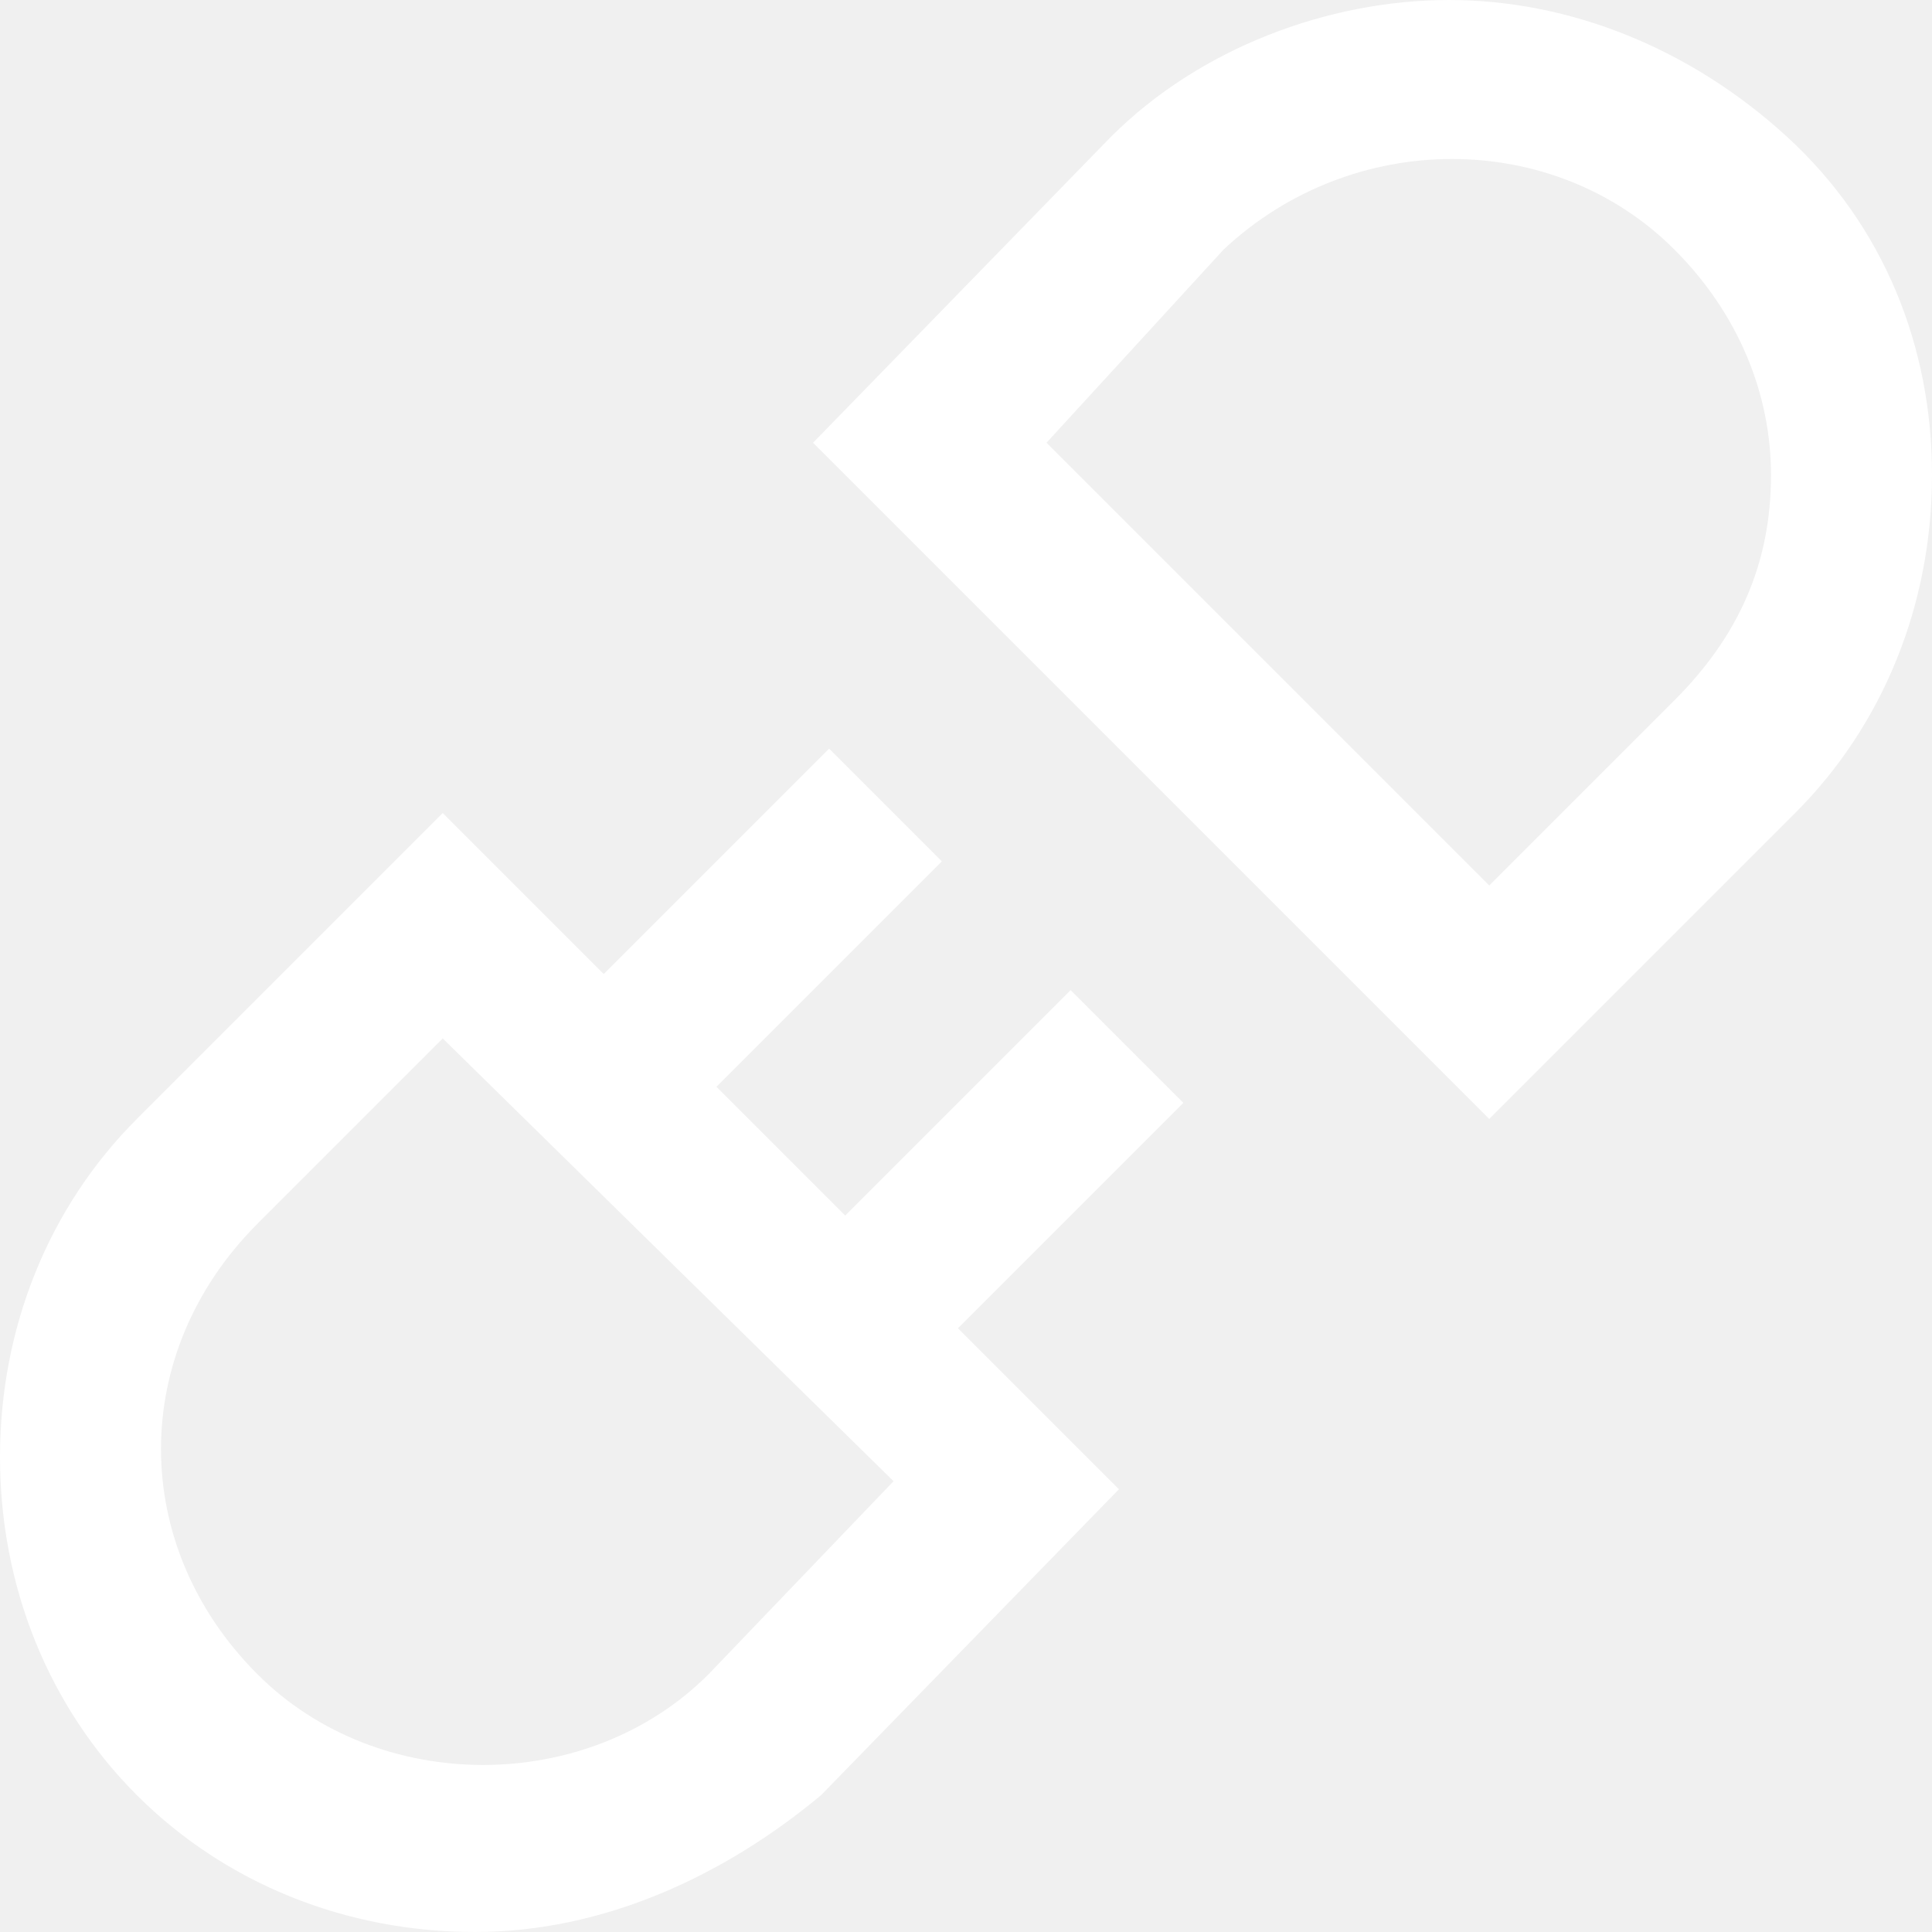
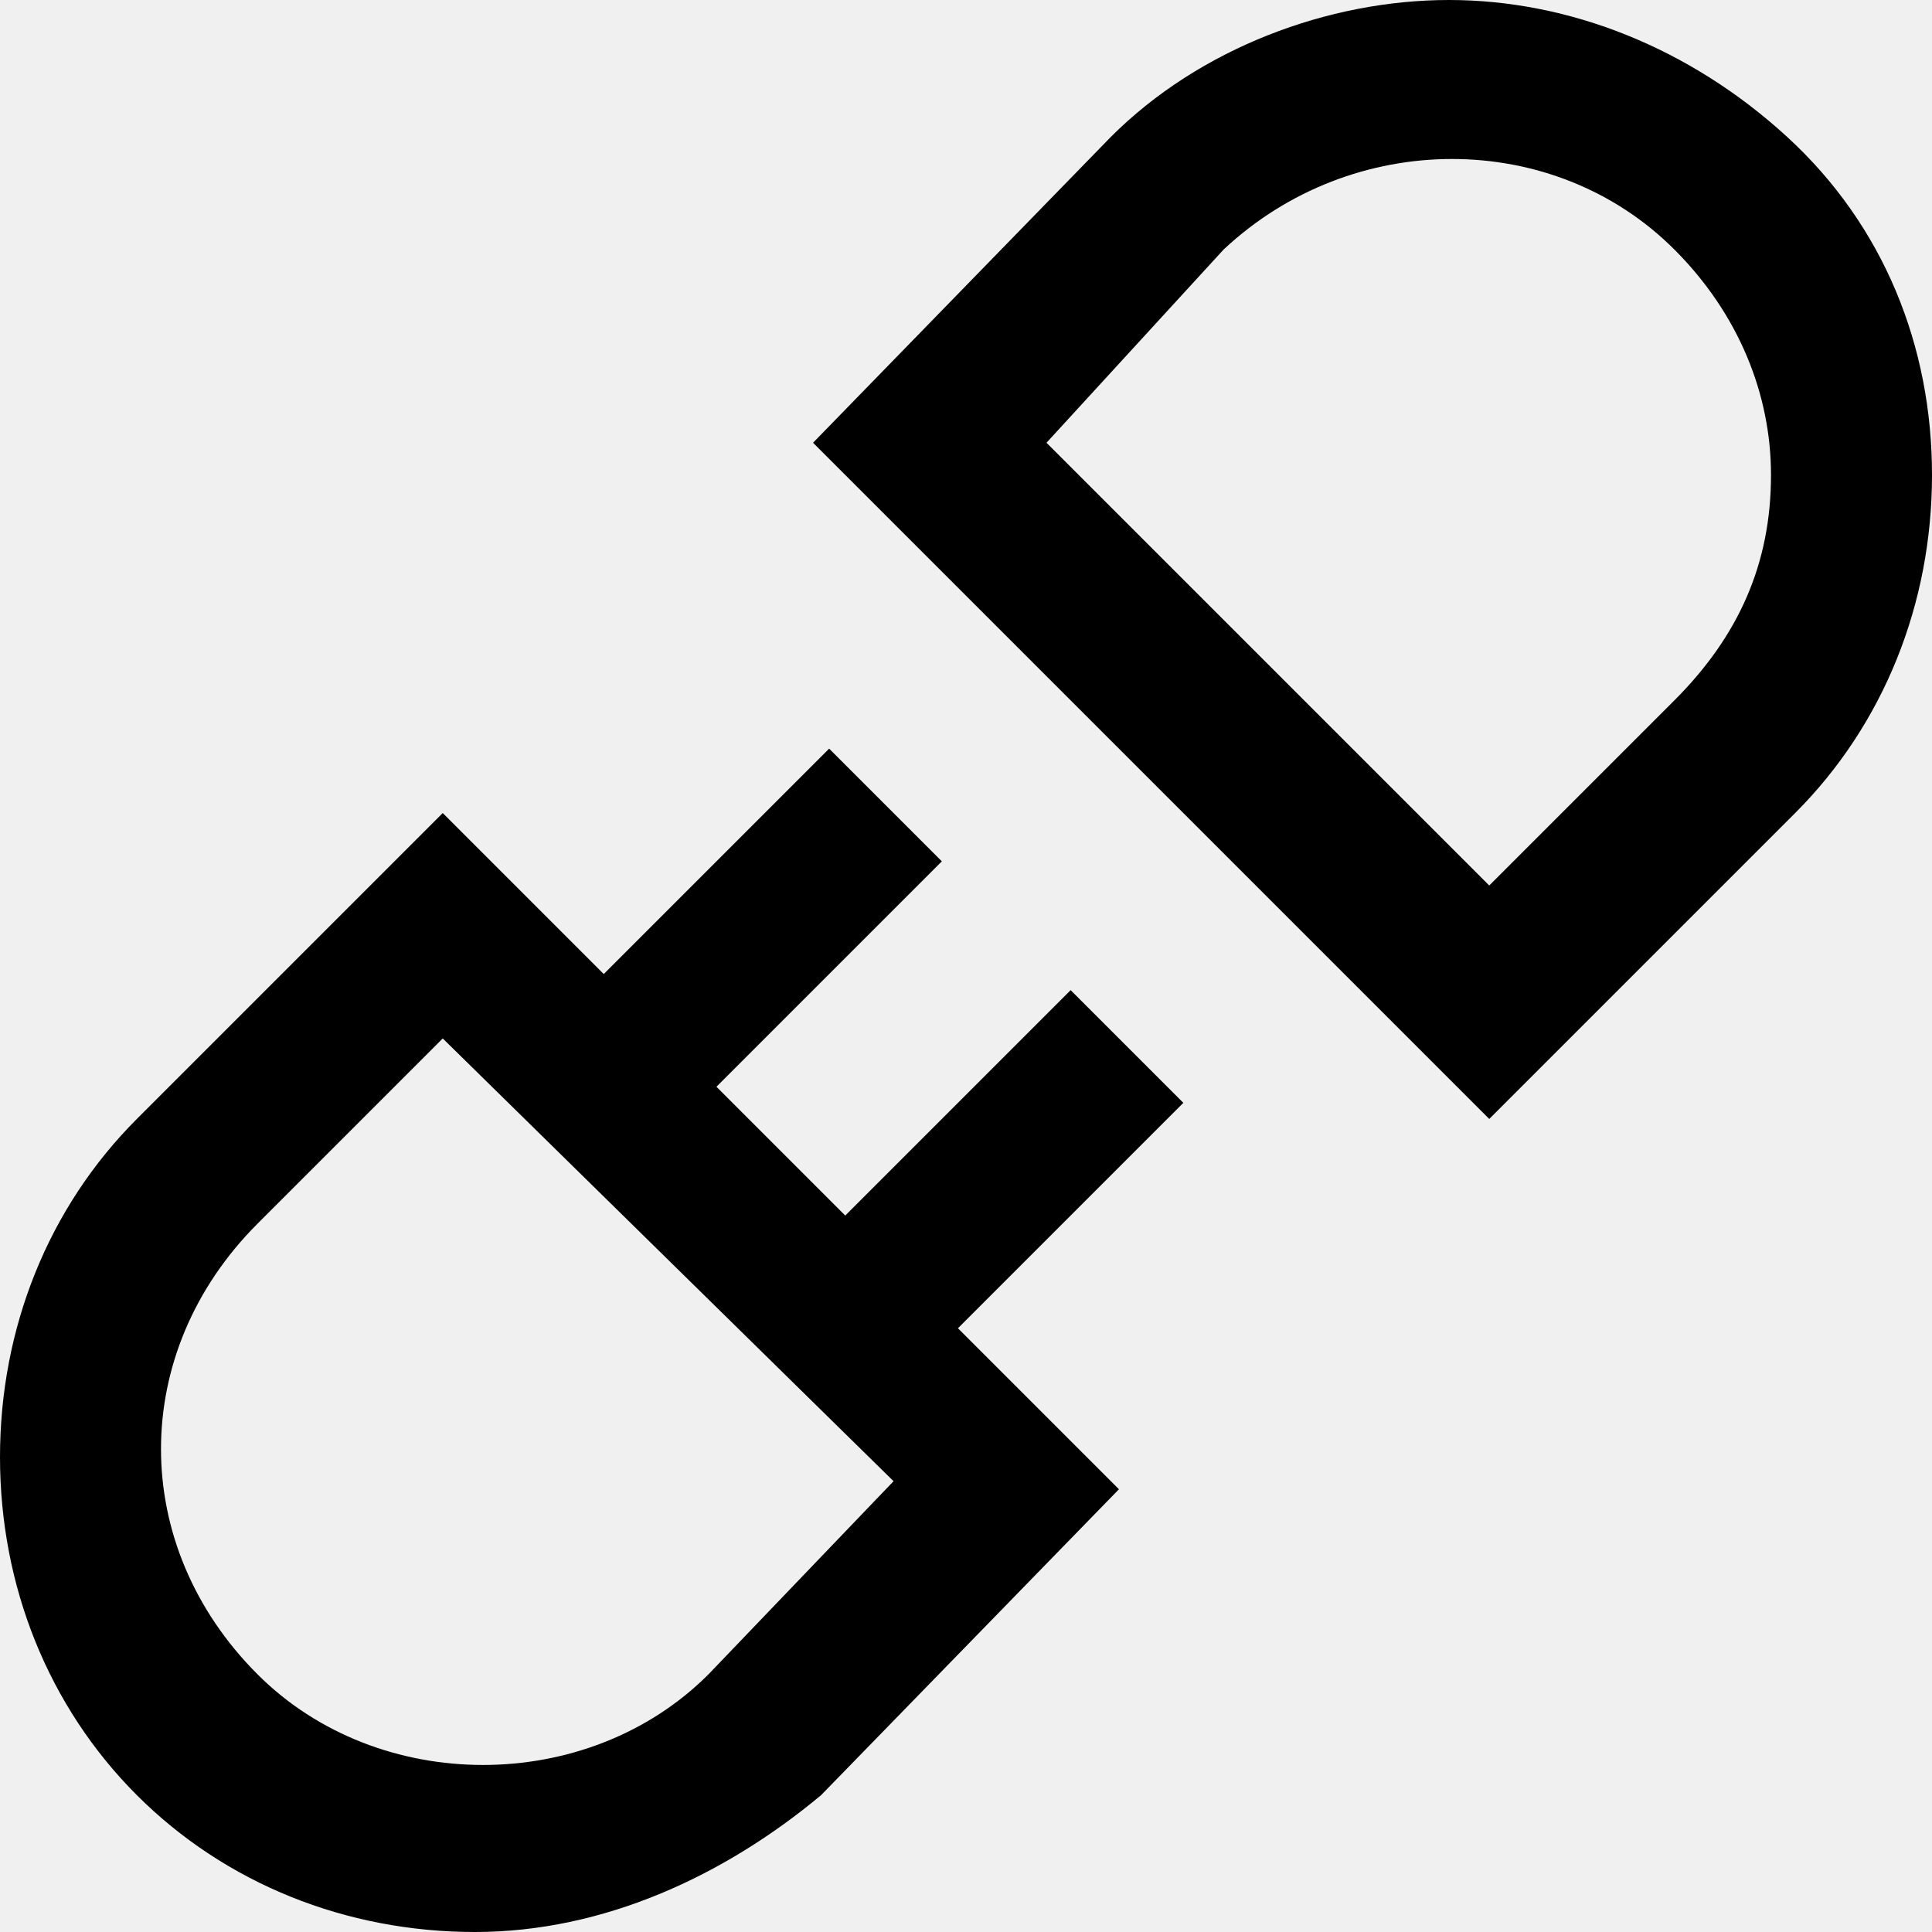
- <svg xmlns="http://www.w3.org/2000/svg" width="30px" height="30px" fill="#fff" version="1.1" id="XMLID_127_" viewBox="0 0 24 24" xml:space="preserve">
+ <svg xmlns="http://www.w3.org/2000/svg" width="30px" height="30px" fill="currentColor" version="1.1" id="XMLID_127_" viewBox="0 0 24 24" xml:space="preserve">
  <g id="connect">
    <g>
-       <path fill="#fff" d="M5.9,24c-1.6,0-3.1-0.6-4.2-1.7C0.6,21.2,0,19.7,0,18.1c0-1.6,0.6-3.1,1.7-4.2l3.8-3.8l2,2l2.8-2.8l1.4,1.4l-2.8,2.8    l1.6,1.6l2.8-2.8l1.4,1.4l-2.8,2.8l2,2l-3.7,3.8C9,23.3,7.5,24,5.9,24z M5.5,12.9l-2.3,2.3C2.4,16,2,17,2,18s0.4,2,1.2,2.8    c1.5,1.5,4.1,1.5,5.6,0l2.3-2.4L5.5,12.9z M18.5,13.9l-8.4-8.4l3.7-3.8C14.9,0.6,16.5,0,18,0c1.5,0,3,0.6,4.2,1.7    C23.4,2.8,24,4.3,24,5.9s-0.6,3.1-1.7,4.2L18.5,13.9z M13,5.5l5.5,5.5l2.3-2.3C21.6,7.9,22,7,22,5.9c0-1-0.4-2-1.2-2.8    c-1.5-1.5-4-1.5-5.6,0L13,5.5z" />
+       <path fill="currentColor" d="M5.9,24c-1.6,0-3.1-0.6-4.2-1.7C0.6,21.2,0,19.7,0,18.1c0-1.6,0.6-3.1,1.7-4.2l3.8-3.8l2,2l2.8-2.8l1.4,1.4l-2.8,2.8    l1.6,1.6l2.8-2.8l1.4,1.4l-2.8,2.8l2,2l-3.7,3.8C9,23.3,7.5,24,5.9,24z M5.5,12.9l-2.3,2.3C2.4,16,2,17,2,18s0.4,2,1.2,2.8    c1.5,1.5,4.1,1.5,5.6,0l2.3-2.4L5.5,12.9z M18.5,13.9l-8.4-8.4l3.7-3.8C14.9,0.6,16.5,0,18,0c1.5,0,3,0.6,4.2,1.7    C23.4,2.8,24,4.3,24,5.9s-0.6,3.1-1.7,4.2L18.5,13.9z M13,5.5l5.5,5.5l2.3-2.3C21.6,7.9,22,7,22,5.9c0-1-0.4-2-1.2-2.8    c-1.5-1.5-4-1.5-5.6,0L13,5.5z" />
    </g>
  </g>
</svg>
